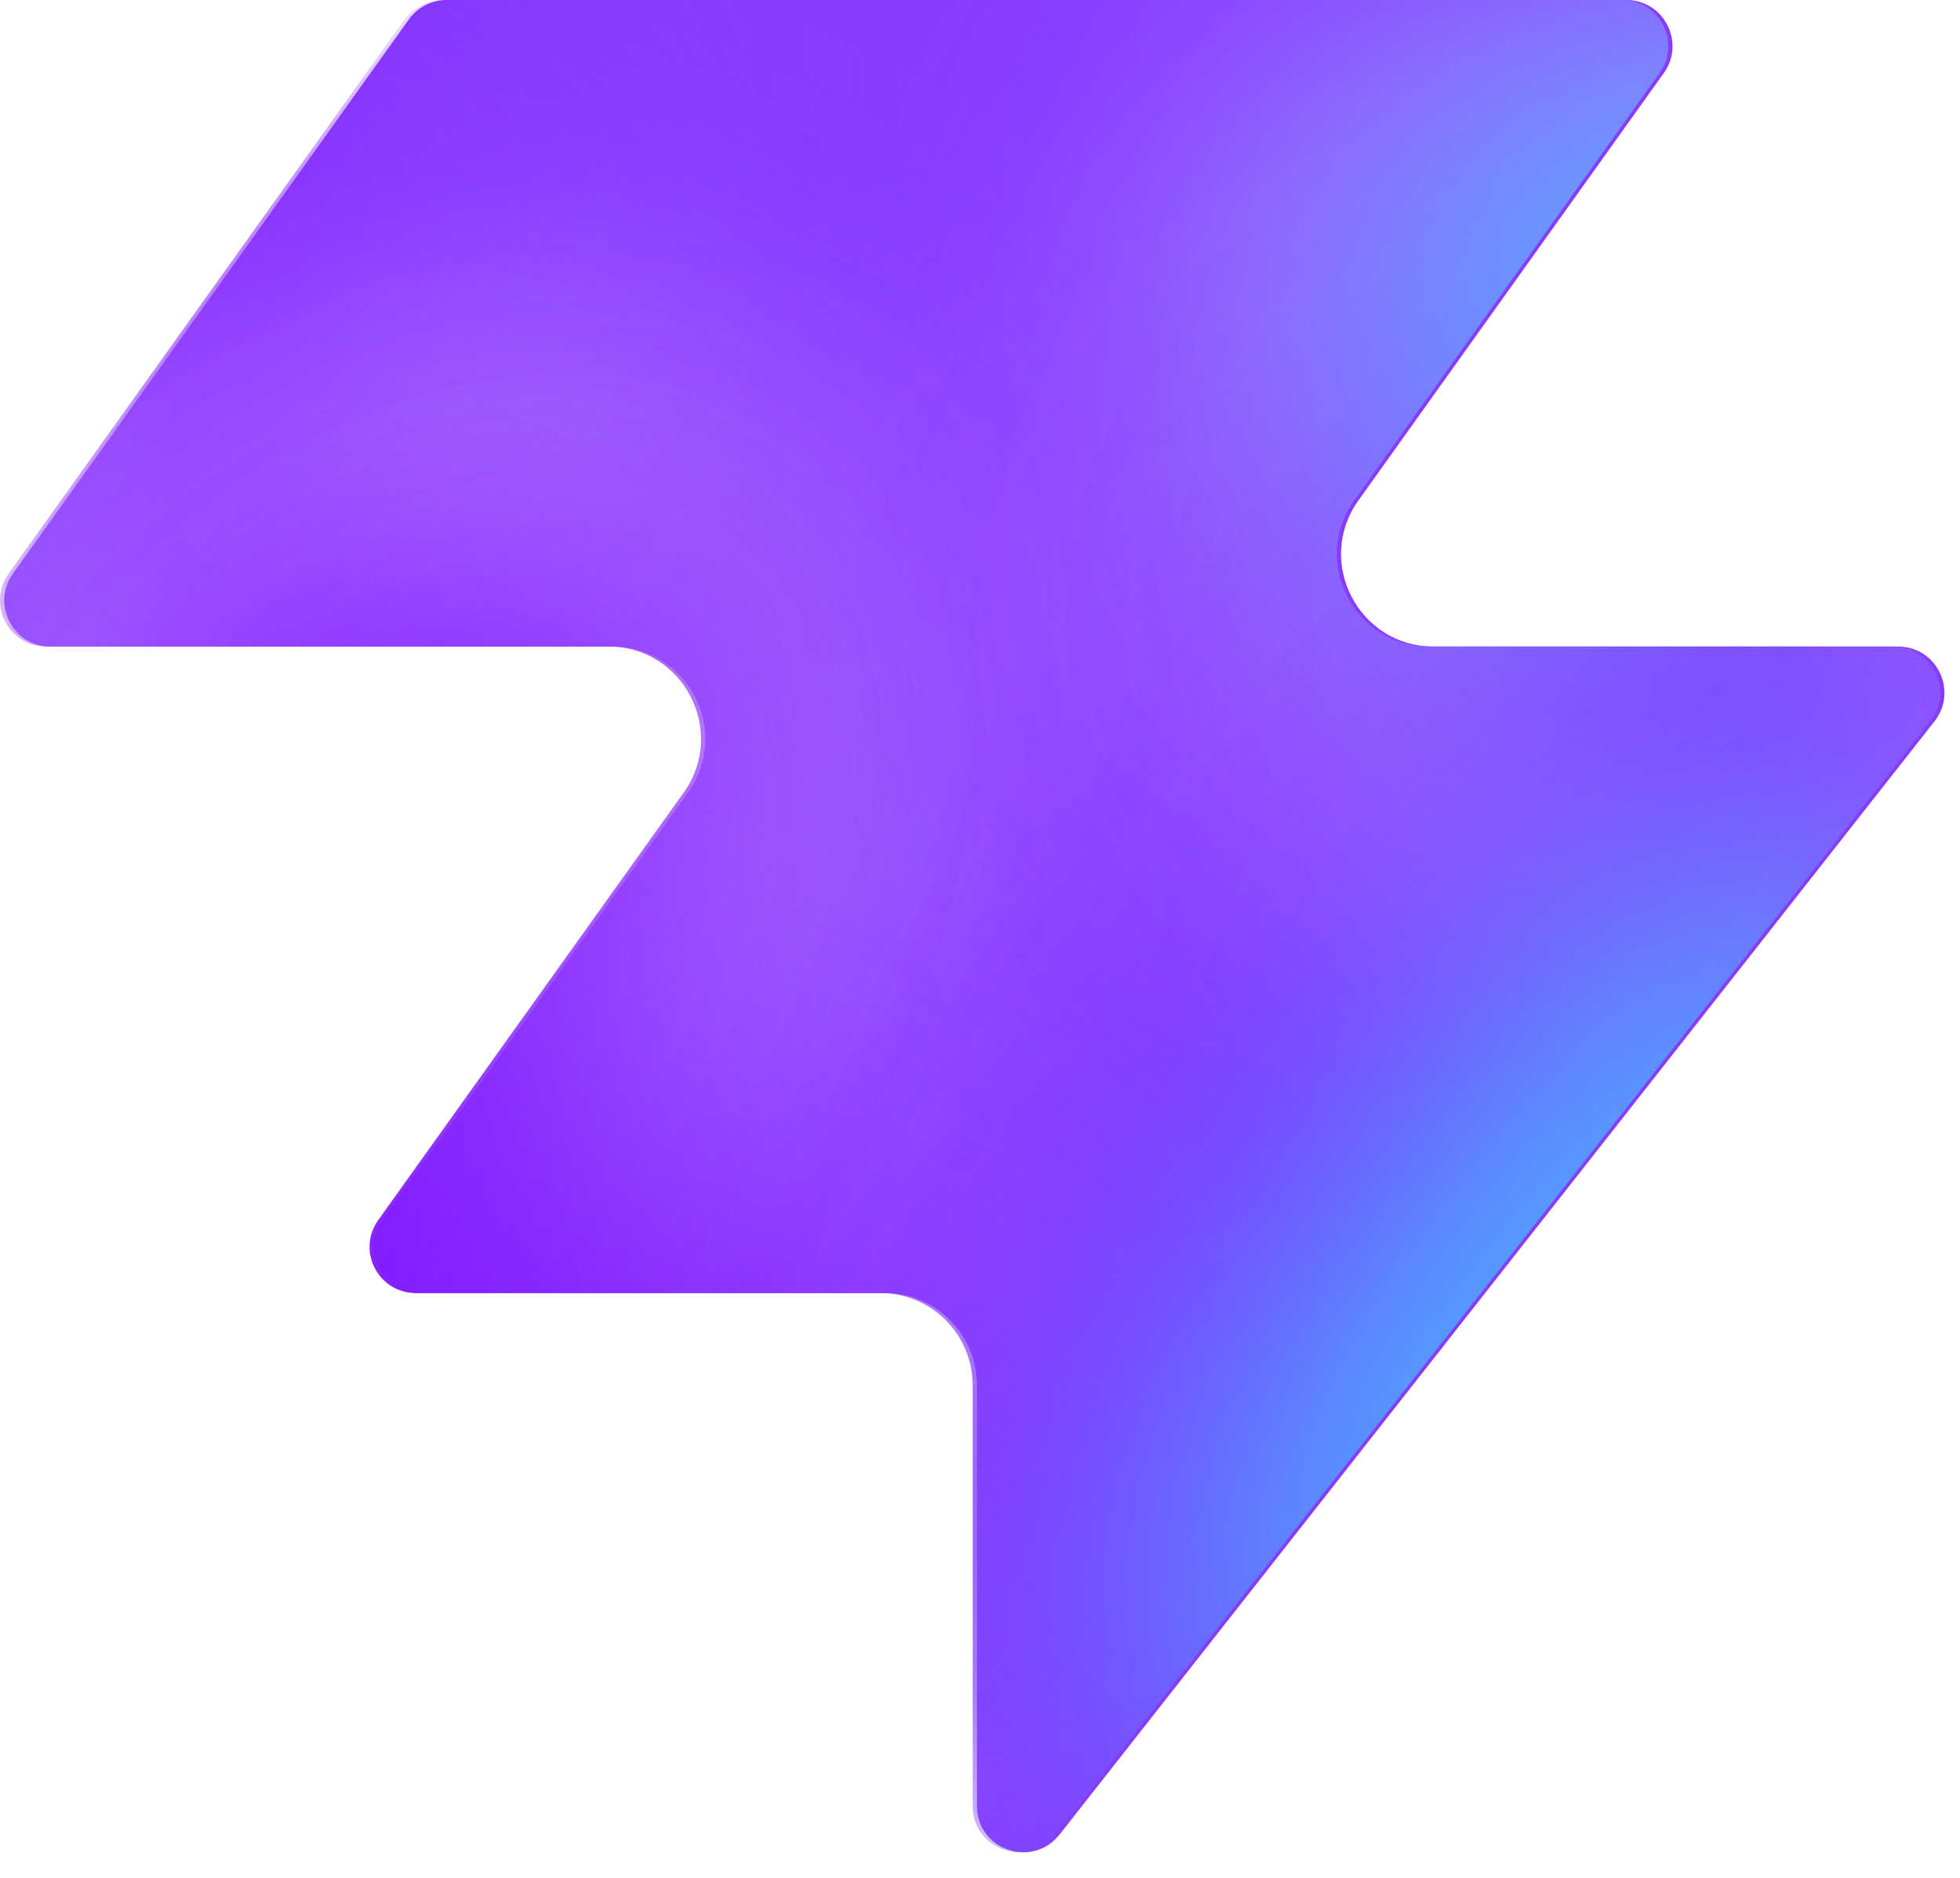
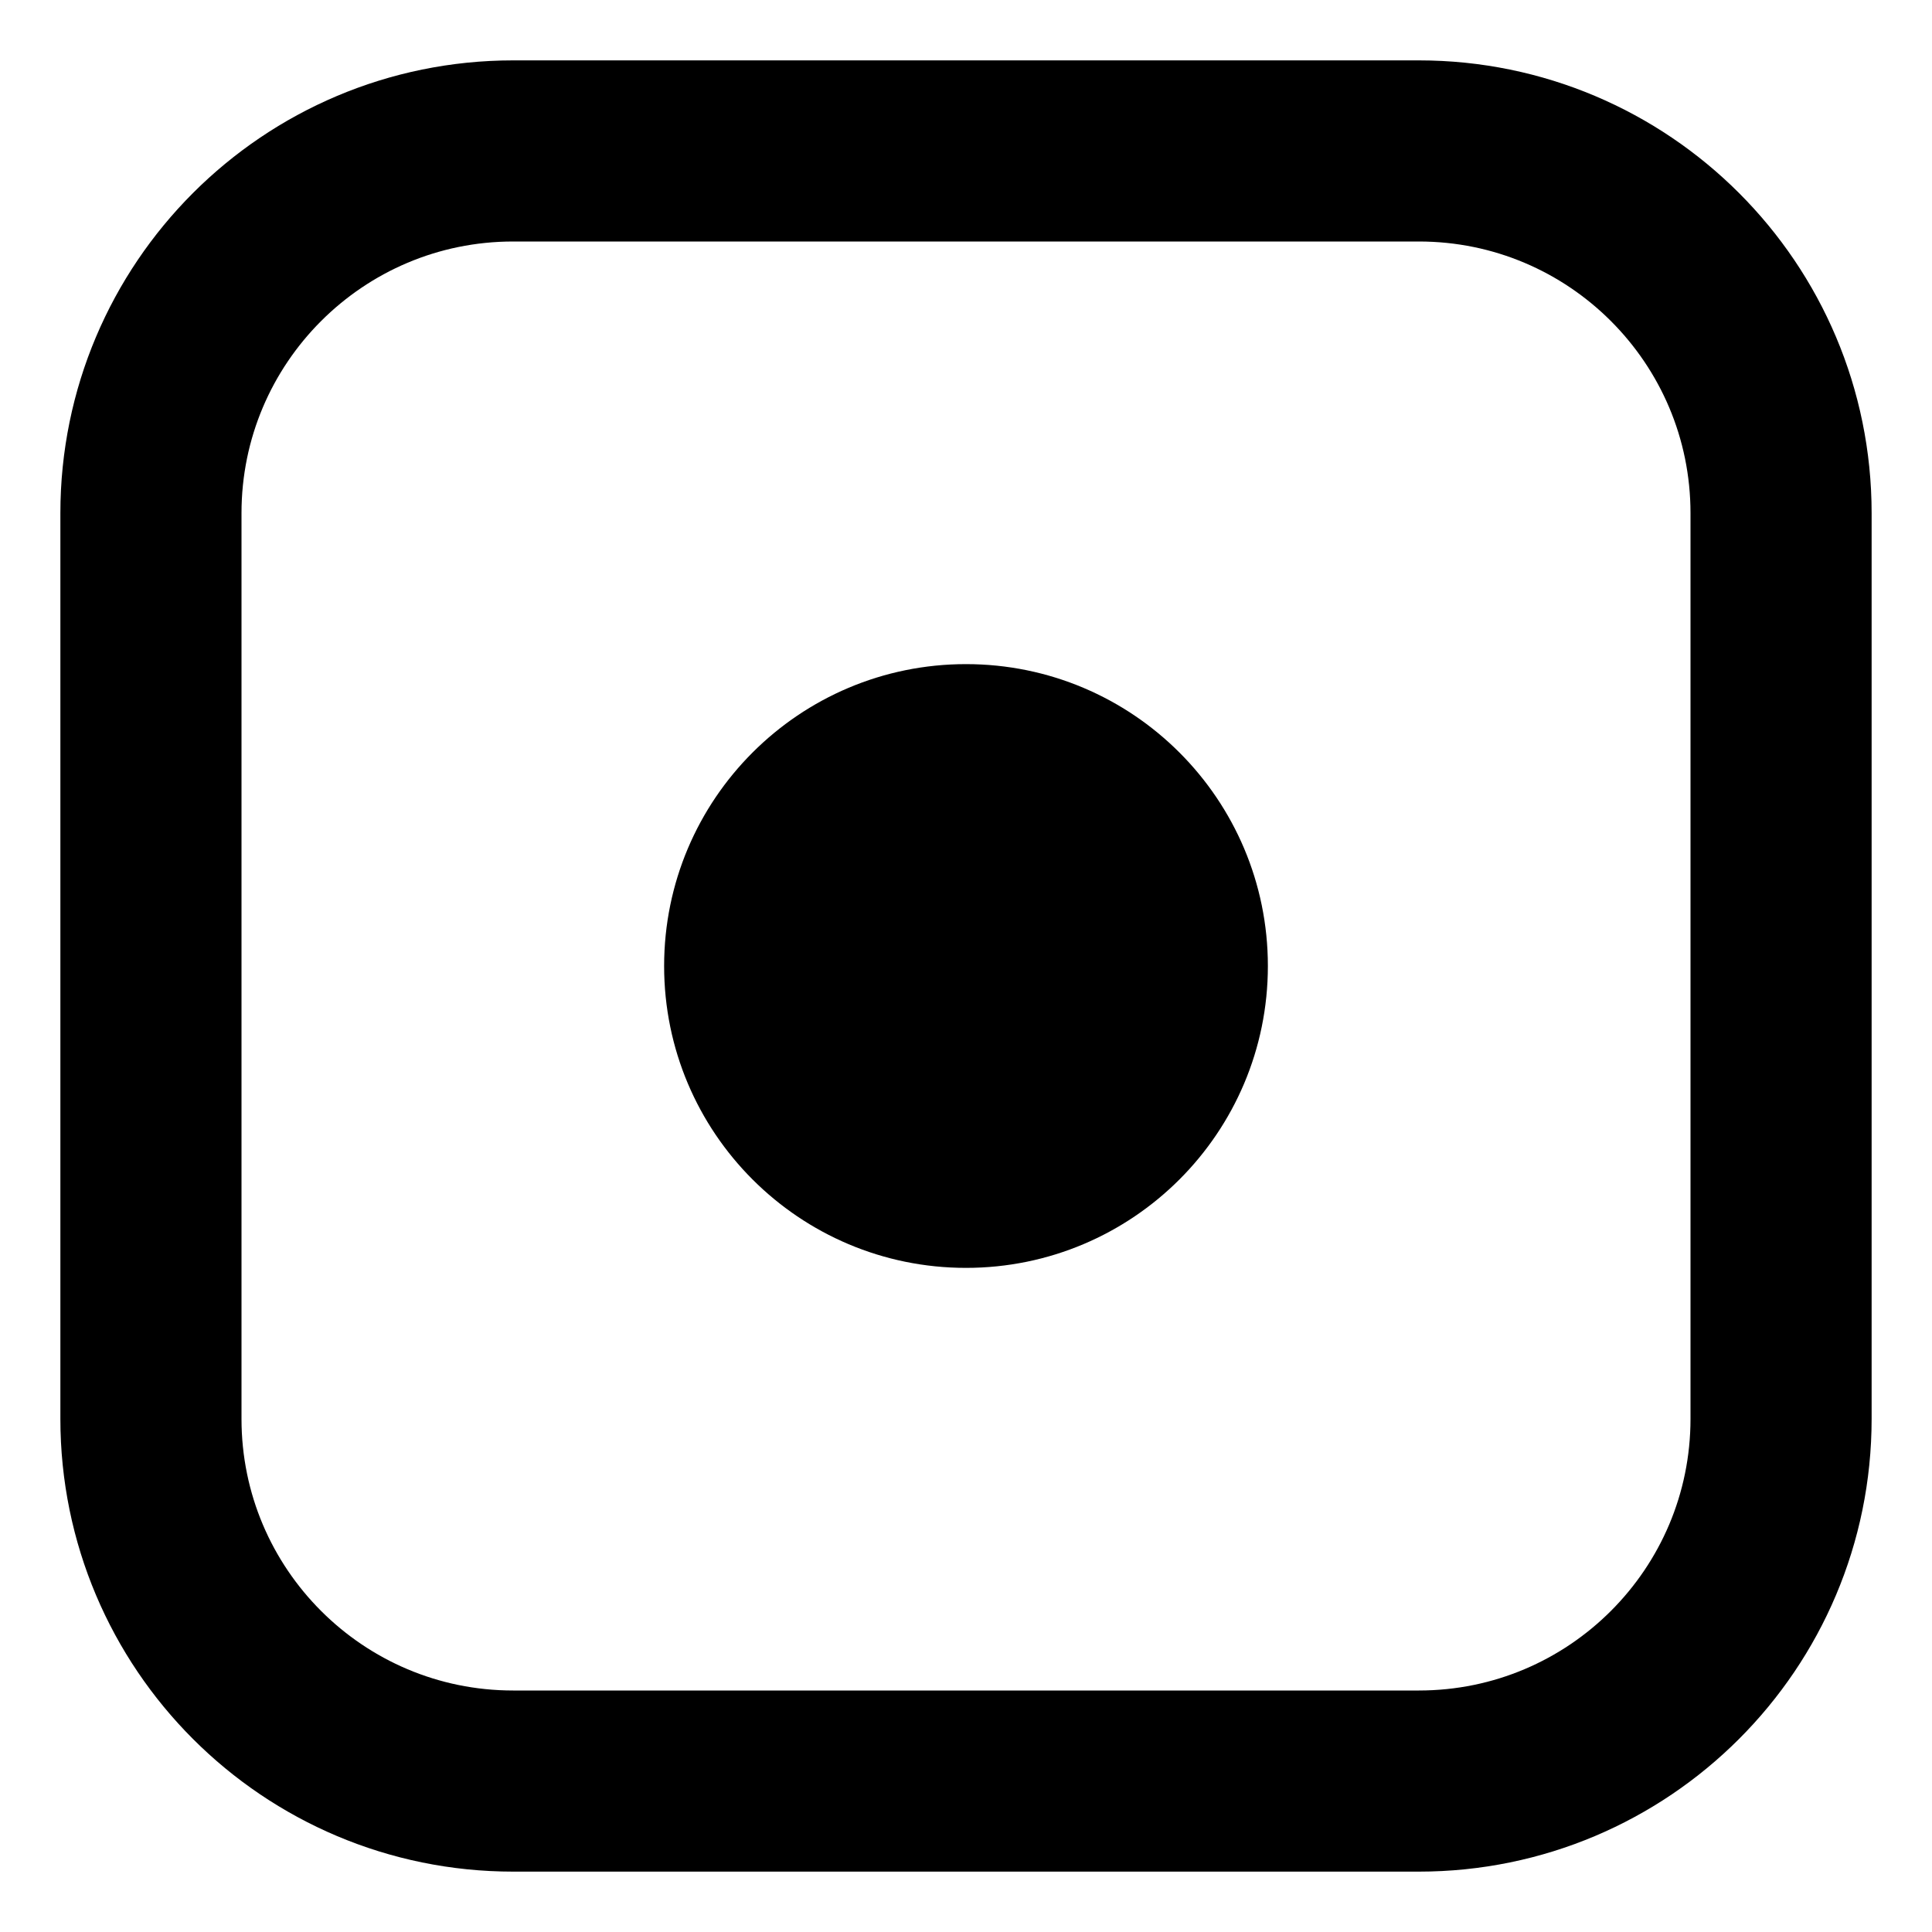
- <svg xmlns="http://www.w3.org/2000/svg" width="48" height="46" fill="none" viewBox="0 0 48 46">
-   <path fill="#863bff" d="M25.946 44.938c-.664.845-2.021.375-2.021-.698V33.937a2.26 2.26 0 0 0-2.262-2.262H10.287c-.92 0-1.456-1.04-.92-1.788l7.48-10.471c1.07-1.497 0-3.578-1.842-3.578H1.237c-.92 0-1.456-1.04-.92-1.788L10.013.474c.214-.297.556-.474.92-.474h28.894c.92 0 1.456 1.04.92 1.788l-7.48 10.471c-1.07 1.498 0 3.579 1.842 3.579h11.377c.943 0 1.473 1.088.89 1.83L25.947 44.94z" style="fill:#863bff;fill:color(display-p3 .525 .23 1);fill-opacity:1" />
-   <mask id="a" width="48" height="46" x="0" y="0" maskUnits="userSpaceOnUse" style="mask-type:alpha">
-     <path fill="#000" d="M25.842 44.938c-.664.844-2.021.375-2.021-.698V33.937a2.26 2.26 0 0 0-2.262-2.262H10.183c-.92 0-1.456-1.04-.92-1.788l7.48-10.471c1.07-1.498 0-3.579-1.842-3.579H1.133c-.92 0-1.456-1.04-.92-1.787L9.91.473c.214-.297.556-.474.92-.474h28.894c.92 0 1.456 1.04.92 1.788l-7.48 10.471c-1.07 1.498 0 3.578 1.842 3.578h11.377c.943 0 1.473 1.088.89 1.832L25.843 44.94z" style="fill:#000;fill-opacity:1" />
-   </mask>
-   <g mask="url(#a)">
-     <g filter="url(#b)">
-       <ellipse cx="5.508" cy="14.704" fill="#ede6ff" rx="5.508" ry="14.704" style="fill:#ede6ff;fill:color(display-p3 .927 .903 1);fill-opacity:1" transform="matrix(.00324 1 1 -.00324 -4.47 31.516)" />
-     </g>
-     <g filter="url(#c)">
-       <ellipse cx="10.399" cy="29.851" fill="#ede6ff" rx="10.399" ry="29.851" style="fill:#ede6ff;fill:color(display-p3 .927 .903 1);fill-opacity:1" transform="matrix(.00324 1 1 -.00324 -39.328 7.883)" />
-     </g>
-     <g filter="url(#d)">
-       <ellipse cx="5.508" cy="30.487" fill="#7e14ff" rx="5.508" ry="30.487" style="fill:#7e14ff;fill:color(display-p3 .492 .077 1);fill-opacity:1" transform="rotate(89.814 -25.913 -14.639)scale(1 -1)" />
-     </g>
-     <g filter="url(#e)">
-       <ellipse cx="5.508" cy="30.599" fill="#7e14ff" rx="5.508" ry="30.599" style="fill:#7e14ff;fill:color(display-p3 .492 .077 1);fill-opacity:1" transform="rotate(89.814 -32.644 -3.334)scale(1 -1)" />
-     </g>
-     <g filter="url(#f)">
-       <ellipse cx="5.508" cy="30.599" fill="#7e14ff" rx="5.508" ry="30.599" style="fill:#7e14ff;fill:color(display-p3 .492 .077 1);fill-opacity:1" transform="matrix(.00324 1 1 -.00324 -34.34 30.47)" />
-     </g>
-     <g filter="url(#g)">
-       <ellipse cx="14.072" cy="22.078" fill="#ede6ff" rx="14.072" ry="22.078" style="fill:#ede6ff;fill:color(display-p3 .927 .903 1);fill-opacity:1" transform="rotate(93.35 24.506 48.493)scale(-1 1)" />
-     </g>
-     <g filter="url(#h)">
-       <ellipse cx="3.47" cy="21.501" fill="#7e14ff" rx="3.47" ry="21.501" style="fill:#7e14ff;fill:color(display-p3 .492 .077 1);fill-opacity:1" transform="rotate(89.009 28.708 47.59)scale(-1 1)" />
-     </g>
-     <g filter="url(#i)">
-       <ellipse cx="3.47" cy="21.501" fill="#7e14ff" rx="3.47" ry="21.501" style="fill:#7e14ff;fill:color(display-p3 .492 .077 1);fill-opacity:1" transform="rotate(89.009 28.708 47.59)scale(-1 1)" />
-     </g>
-     <g filter="url(#j)">
-       <ellipse cx=".387" cy="8.972" fill="#7e14ff" rx="4.407" ry="29.108" style="fill:#7e14ff;fill:color(display-p3 .492 .077 1);fill-opacity:1" transform="rotate(39.51 .387 8.972)" />
-     </g>
-     <g filter="url(#k)">
-       <ellipse cx="47.523" cy="-6.092" fill="#7e14ff" rx="4.407" ry="29.108" style="fill:#7e14ff;fill:color(display-p3 .492 .077 1);fill-opacity:1" transform="rotate(37.892 47.523 -6.092)" />
-     </g>
-     <g filter="url(#l)">
-       <ellipse cx="41.412" cy="6.333" fill="#47bfff" rx="5.971" ry="9.665" style="fill:#47bfff;fill:color(display-p3 .28 .748 1);fill-opacity:1" transform="rotate(37.892 41.412 6.333)" />
-     </g>
-     <g filter="url(#m)">
-       <ellipse cx="-1.879" cy="38.332" fill="#7e14ff" rx="4.407" ry="29.108" style="fill:#7e14ff;fill:color(display-p3 .492 .077 1);fill-opacity:1" transform="rotate(37.892 -1.88 38.332)" />
-     </g>
-     <g filter="url(#n)">
-       <ellipse cx="-1.879" cy="38.332" fill="#7e14ff" rx="4.407" ry="29.108" style="fill:#7e14ff;fill:color(display-p3 .492 .077 1);fill-opacity:1" transform="rotate(37.892 -1.88 38.332)" />
-     </g>
-     <g filter="url(#o)">
-       <ellipse cx="35.651" cy="29.907" fill="#7e14ff" rx="4.407" ry="29.108" style="fill:#7e14ff;fill:color(display-p3 .492 .077 1);fill-opacity:1" transform="rotate(37.892 35.651 29.907)" />
-     </g>
-     <g filter="url(#p)">
-       <ellipse cx="38.418" cy="32.4" fill="#47bfff" rx="5.971" ry="15.297" style="fill:#47bfff;fill:color(display-p3 .28 .748 1);fill-opacity:1" transform="rotate(37.892 38.418 32.4)" />
-     </g>
-   </g>
-   <defs>
-     <filter id="b" width="60.045" height="41.654" x="-19.77" y="16.149" color-interpolation-filters="sRGB" filterUnits="userSpaceOnUse">
-       <feFlood flood-opacity="0" result="BackgroundImageFix" />
-       <feBlend in="SourceGraphic" in2="BackgroundImageFix" result="shape" />
-       <feGaussianBlur result="effect1_foregroundBlur_2002_17158" stdDeviation="7.659" />
-     </filter>
-     <filter id="c" width="90.34" height="51.437" x="-54.613" y="-7.533" color-interpolation-filters="sRGB" filterUnits="userSpaceOnUse">
-       <feFlood flood-opacity="0" result="BackgroundImageFix" />
-       <feBlend in="SourceGraphic" in2="BackgroundImageFix" result="shape" />
-       <feGaussianBlur result="effect1_foregroundBlur_2002_17158" stdDeviation="7.659" />
-     </filter>
-     <filter id="d" width="79.355" height="29.4" x="-49.64" y="2.03" color-interpolation-filters="sRGB" filterUnits="userSpaceOnUse">
-       <feFlood flood-opacity="0" result="BackgroundImageFix" />
-       <feBlend in="SourceGraphic" in2="BackgroundImageFix" result="shape" />
-       <feGaussianBlur result="effect1_foregroundBlur_2002_17158" stdDeviation="4.596" />
-     </filter>
-     <filter id="e" width="79.579" height="29.4" x="-45.045" y="20.029" color-interpolation-filters="sRGB" filterUnits="userSpaceOnUse">
-       <feFlood flood-opacity="0" result="BackgroundImageFix" />
-       <feBlend in="SourceGraphic" in2="BackgroundImageFix" result="shape" />
-       <feGaussianBlur result="effect1_foregroundBlur_2002_17158" stdDeviation="4.596" />
-     </filter>
-     <filter id="f" width="79.579" height="29.4" x="-43.513" y="21.178" color-interpolation-filters="sRGB" filterUnits="userSpaceOnUse">
-       <feFlood flood-opacity="0" result="BackgroundImageFix" />
-       <feBlend in="SourceGraphic" in2="BackgroundImageFix" result="shape" />
-       <feGaussianBlur result="effect1_foregroundBlur_2002_17158" stdDeviation="4.596" />
-     </filter>
-     <filter id="g" width="74.749" height="58.852" x="15.756" y="-17.901" color-interpolation-filters="sRGB" filterUnits="userSpaceOnUse">
-       <feFlood flood-opacity="0" result="BackgroundImageFix" />
-       <feBlend in="SourceGraphic" in2="BackgroundImageFix" result="shape" />
-       <feGaussianBlur result="effect1_foregroundBlur_2002_17158" stdDeviation="7.659" />
-     </filter>
-     <filter id="h" width="61.377" height="25.362" x="23.548" y="2.284" color-interpolation-filters="sRGB" filterUnits="userSpaceOnUse">
-       <feFlood flood-opacity="0" result="BackgroundImageFix" />
-       <feBlend in="SourceGraphic" in2="BackgroundImageFix" result="shape" />
-       <feGaussianBlur result="effect1_foregroundBlur_2002_17158" stdDeviation="4.596" />
-     </filter>
-     <filter id="i" width="61.377" height="25.362" x="23.548" y="2.284" color-interpolation-filters="sRGB" filterUnits="userSpaceOnUse">
-       <feFlood flood-opacity="0" result="BackgroundImageFix" />
-       <feBlend in="SourceGraphic" in2="BackgroundImageFix" result="shape" />
-       <feGaussianBlur result="effect1_foregroundBlur_2002_17158" stdDeviation="4.596" />
-     </filter>
-     <filter id="j" width="56.045" height="63.649" x="-27.636" y="-22.853" color-interpolation-filters="sRGB" filterUnits="userSpaceOnUse">
-       <feFlood flood-opacity="0" result="BackgroundImageFix" />
-       <feBlend in="SourceGraphic" in2="BackgroundImageFix" result="shape" />
-       <feGaussianBlur result="effect1_foregroundBlur_2002_17158" stdDeviation="4.596" />
-     </filter>
-     <filter id="k" width="54.814" height="64.646" x="20.116" y="-38.415" color-interpolation-filters="sRGB" filterUnits="userSpaceOnUse">
-       <feFlood flood-opacity="0" result="BackgroundImageFix" />
-       <feBlend in="SourceGraphic" in2="BackgroundImageFix" result="shape" />
-       <feGaussianBlur result="effect1_foregroundBlur_2002_17158" stdDeviation="4.596" />
-     </filter>
-     <filter id="l" width="33.541" height="35.313" x="24.641" y="-11.323" color-interpolation-filters="sRGB" filterUnits="userSpaceOnUse">
-       <feFlood flood-opacity="0" result="BackgroundImageFix" />
-       <feBlend in="SourceGraphic" in2="BackgroundImageFix" result="shape" />
-       <feGaussianBlur result="effect1_foregroundBlur_2002_17158" stdDeviation="4.596" />
-     </filter>
-     <filter id="m" width="54.814" height="64.646" x="-29.286" y="6.009" color-interpolation-filters="sRGB" filterUnits="userSpaceOnUse">
-       <feFlood flood-opacity="0" result="BackgroundImageFix" />
-       <feBlend in="SourceGraphic" in2="BackgroundImageFix" result="shape" />
-       <feGaussianBlur result="effect1_foregroundBlur_2002_17158" stdDeviation="4.596" />
-     </filter>
-     <filter id="n" width="54.814" height="64.646" x="-29.286" y="6.009" color-interpolation-filters="sRGB" filterUnits="userSpaceOnUse">
-       <feFlood flood-opacity="0" result="BackgroundImageFix" />
-       <feBlend in="SourceGraphic" in2="BackgroundImageFix" result="shape" />
-       <feGaussianBlur result="effect1_foregroundBlur_2002_17158" stdDeviation="4.596" />
-     </filter>
-     <filter id="o" width="54.814" height="64.646" x="8.244" y="-2.416" color-interpolation-filters="sRGB" filterUnits="userSpaceOnUse">
-       <feFlood flood-opacity="0" result="BackgroundImageFix" />
-       <feBlend in="SourceGraphic" in2="BackgroundImageFix" result="shape" />
-       <feGaussianBlur result="effect1_foregroundBlur_2002_17158" stdDeviation="4.596" />
-     </filter>
-     <filter id="p" width="39.409" height="43.623" x="18.713" y="10.588" color-interpolation-filters="sRGB" filterUnits="userSpaceOnUse">
-       <feFlood flood-opacity="0" result="BackgroundImageFix" />
-       <feBlend in="SourceGraphic" in2="BackgroundImageFix" result="shape" />
-       <feGaussianBlur result="effect1_foregroundBlur_2002_17158" stdDeviation="4.596" />
-     </filter>
-   </defs>
+ <svg xmlns="http://www.w3.org/2000/svg" viewBox="0 0 32 32" width="32" height="32" fill="none">
+   <rect x="2.5" y="2.5" width="27" height="27" rx="6" stroke="currentColor" stroke-width="3" />
+   <circle cx="16" cy="16" r="5" fill="currentColor" />
</svg>
